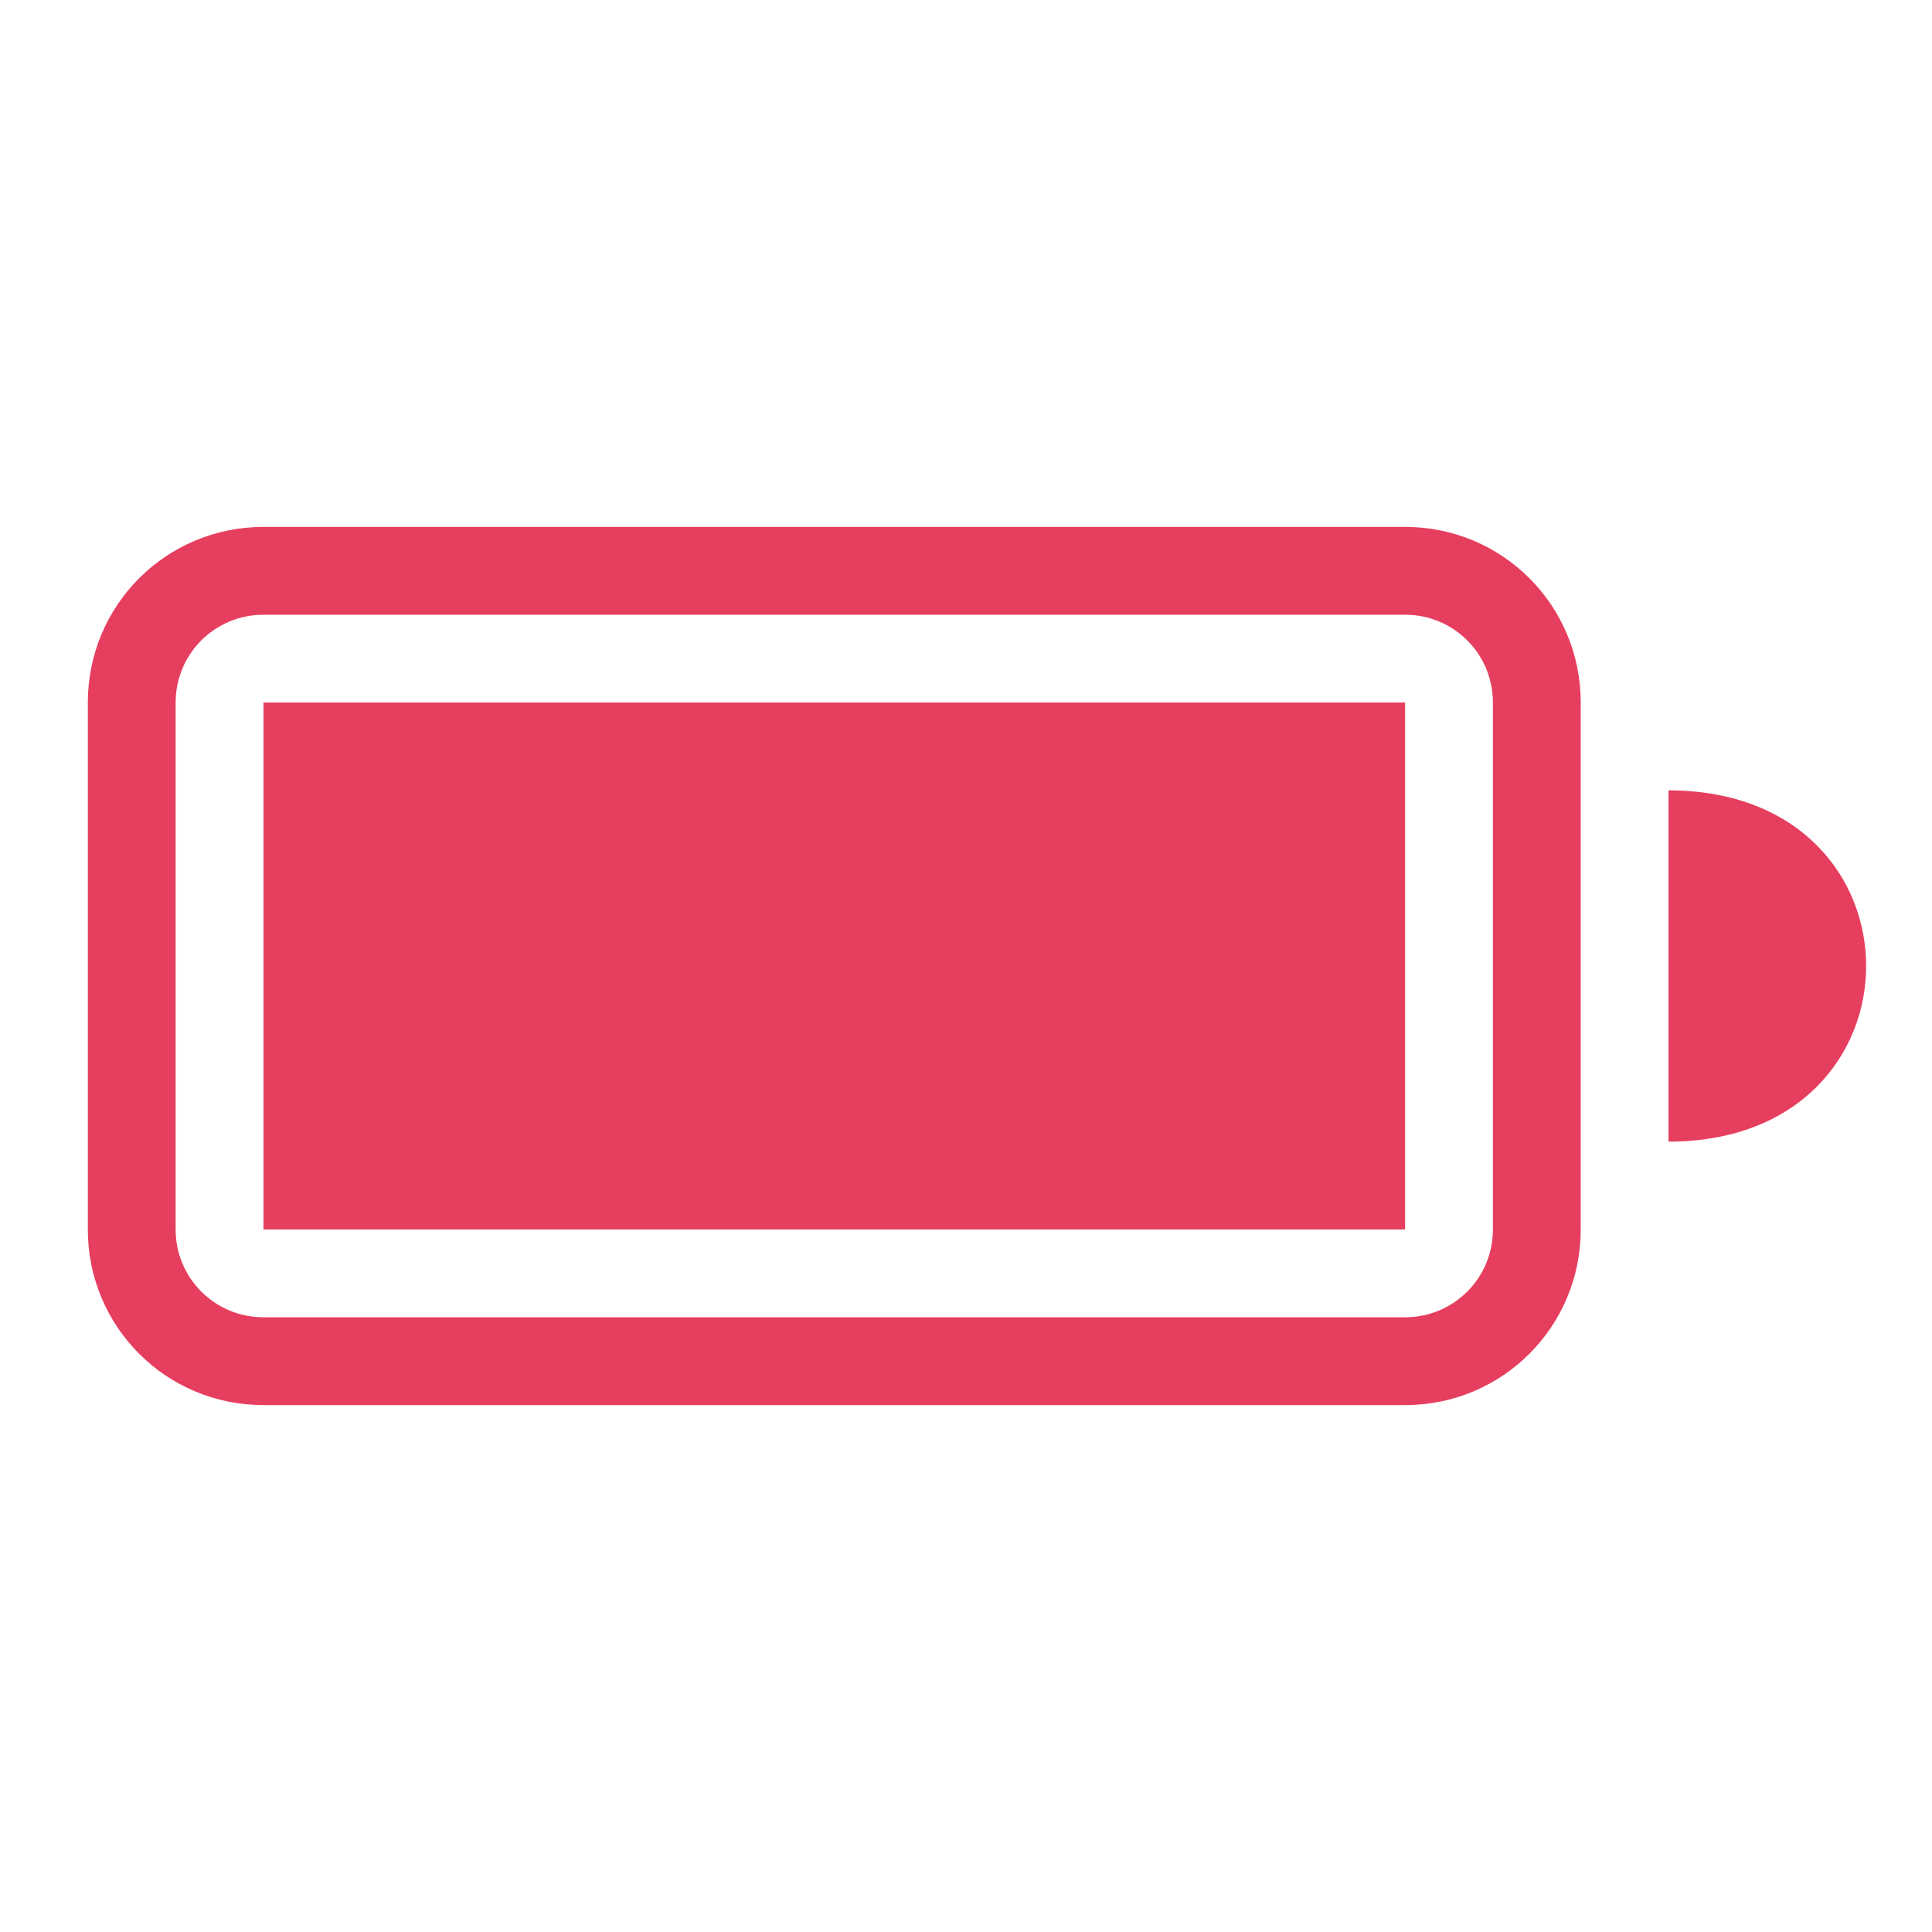
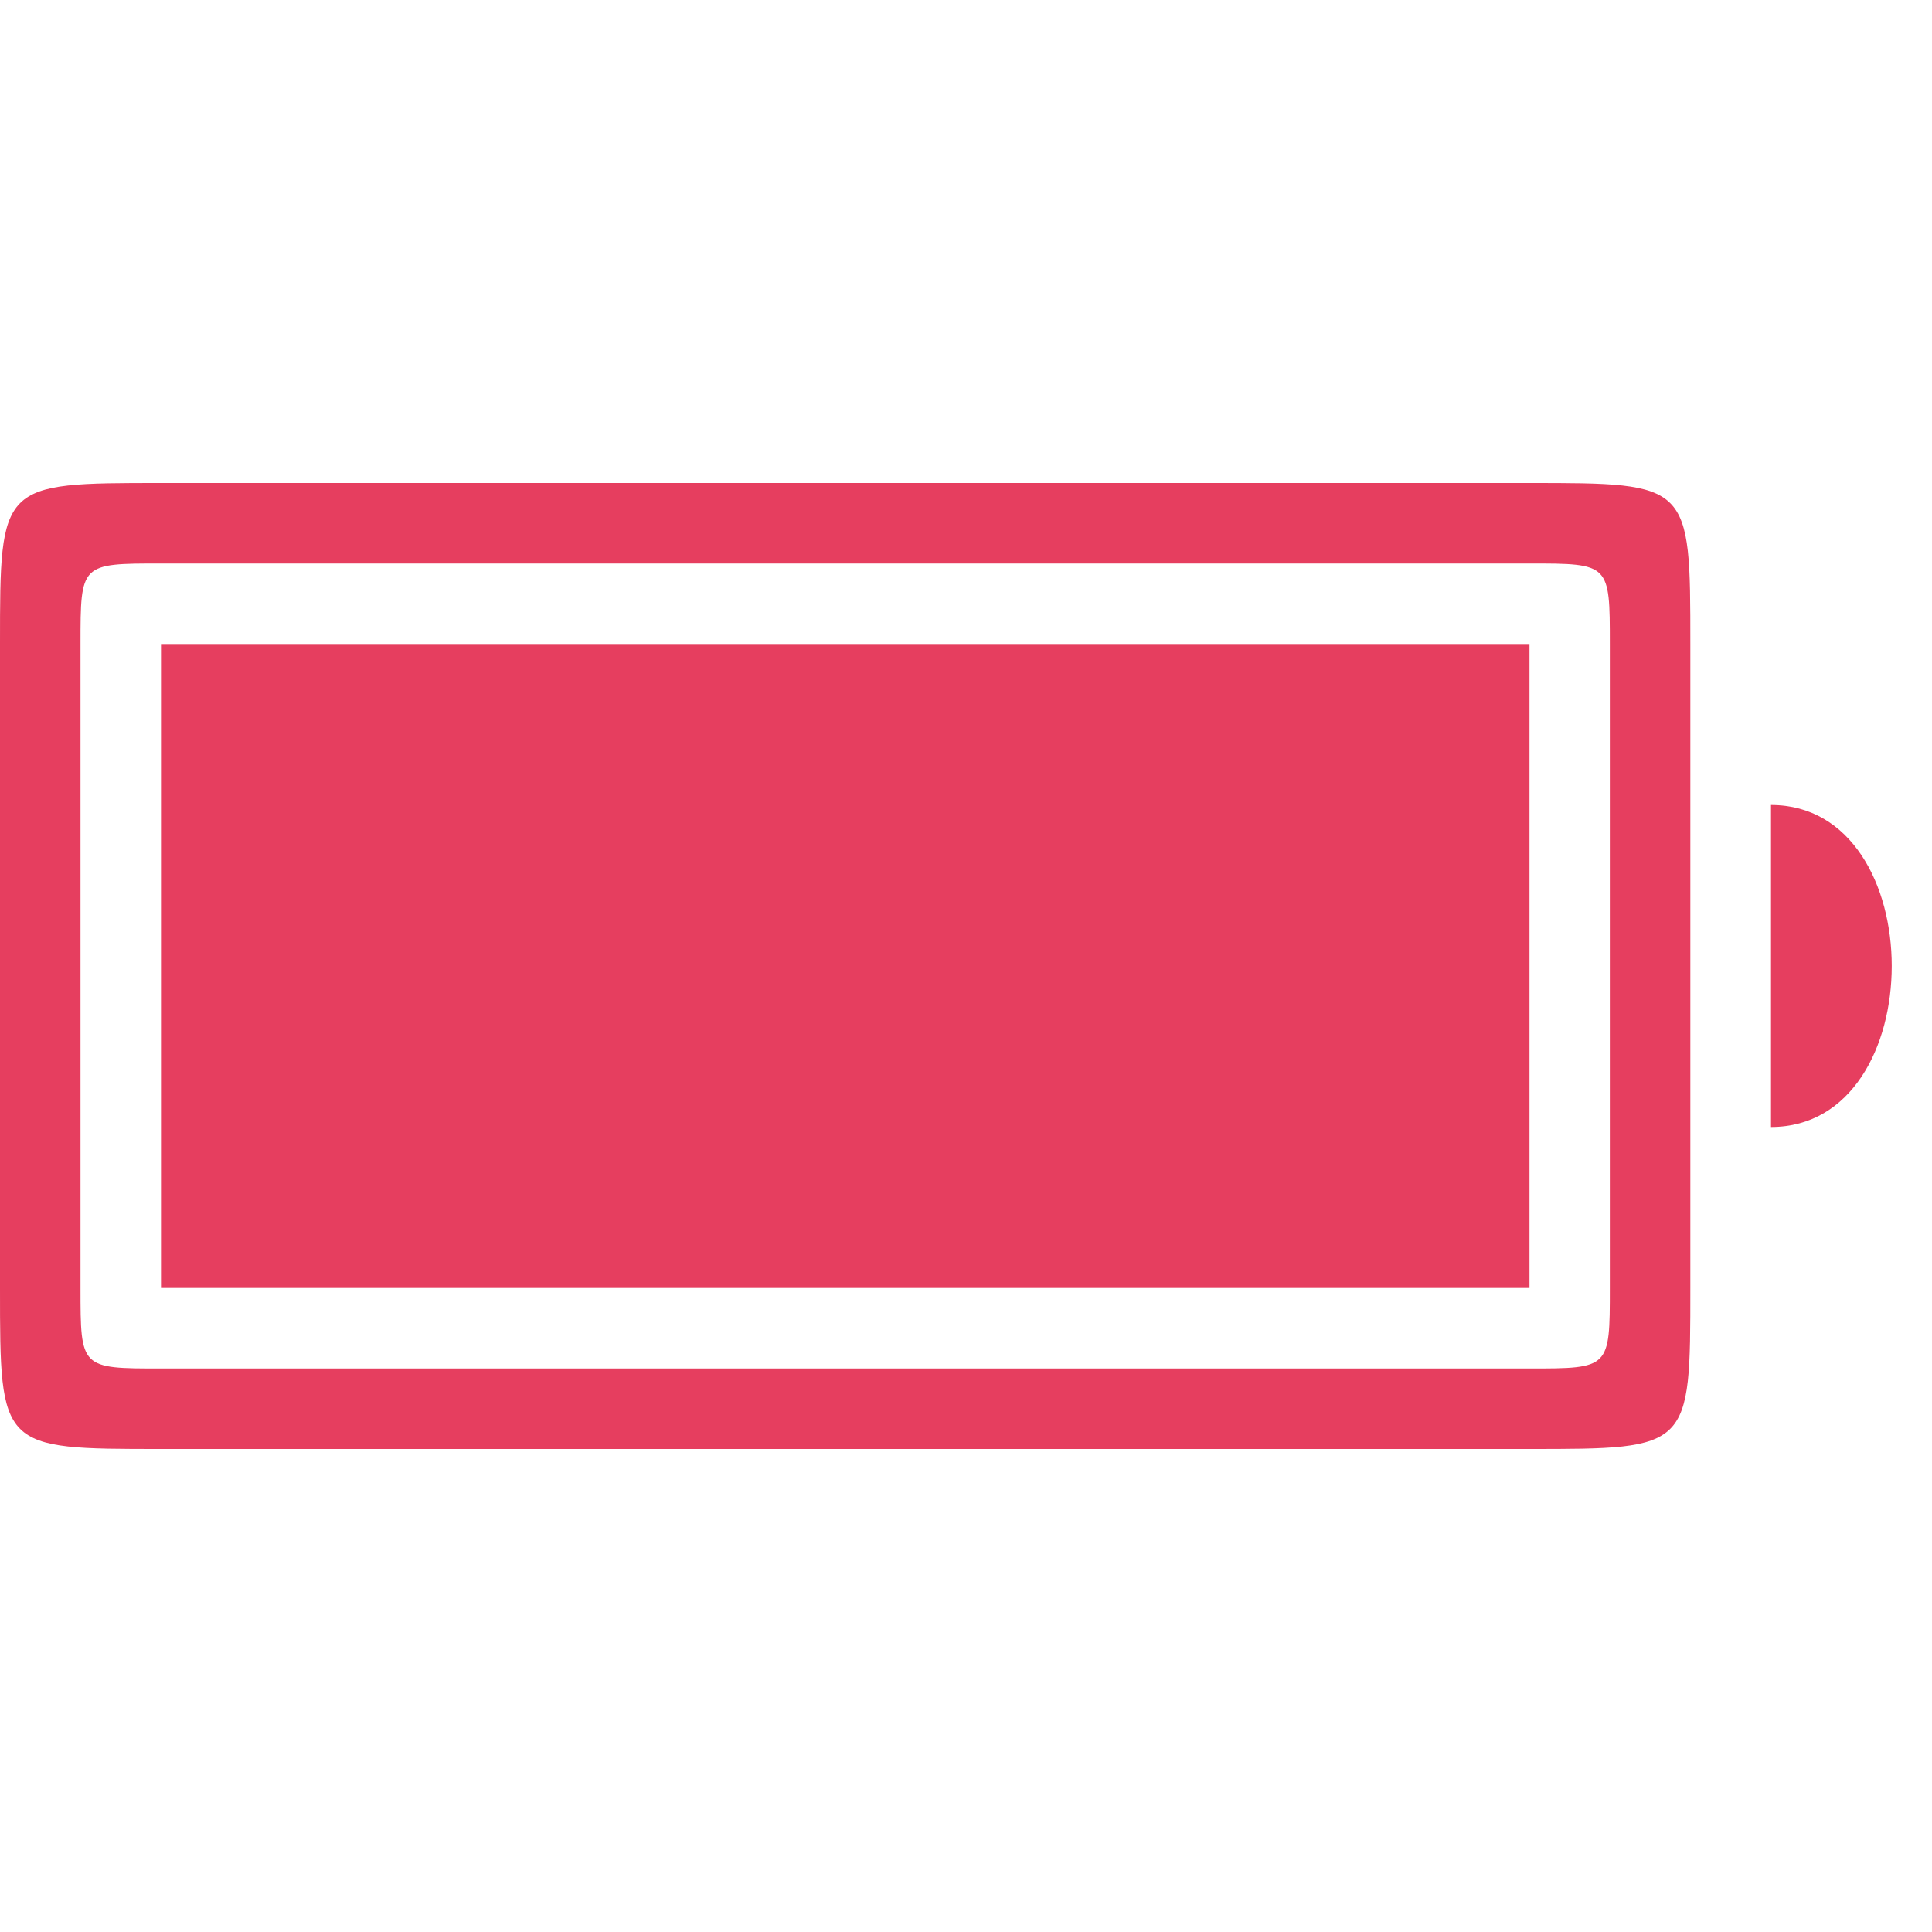
- <svg xmlns="http://www.w3.org/2000/svg" id="svg7384" style="enable-background:new" height="22" width="22" version="1.1">
+ <svg xmlns="http://www.w3.org/2000/svg" xmlns:xlink="http://www.w3.org/1999/xlink" id="svg7384" style="enable-background:new" height="24" width="24" version="1.1">
  <defs id="defs7386">
    <filter id="filter7554" style="color-interpolation-filters:sRGB">
      <feBlend id="feBlend7556" in2="BackgroundImage" mode="darken" />
    </filter>
-     <filter style="color-interpolation-filters:sRGB" id="filter7554-6">
-       <feBlend mode="darken" in2="BackgroundImage" id="feBlend7556-3" />
+     <filter style="color-interpolation-filters:sRGB" id="filter7554-5">
+       <feBlend mode="darken" in2="BackgroundImage" id="feBlend7556-4" />
+     </filter>
+     <filter id="filter7554-6" style="color-interpolation-filters:sRGB">
+       <feBlend mode="darken" in2="BackgroundImage" id="feBlend7556-6" />
+     </filter>
+     <linearGradient x1="8.925" y1="6" x2="8.925" y2="19" id="linearGradient2868" xlink:href="#linearGradient3678" gradientUnits="userSpaceOnUse" gradientTransform="translate(-1,-2)" />
+     <linearGradient id="linearGradient3678">
+       <stop id="stop3680" style="stop-color:#ffffff;stop-opacity:1" offset="0" />
+       <stop id="stop3682" style="stop-color:#e6e6e6;stop-opacity:1" offset="1" />
+     </linearGradient>
+     <linearGradient x1="9" y1="3" x2="9" y2="21" id="linearGradient2393" xlink:href="#linearGradient3678" gradientUnits="userSpaceOnUse" gradientTransform="translate(-2,-1)" />
+     <linearGradient gradientTransform="translate(-1.000123,-5)" gradientUnits="userSpaceOnUse" xlink:href="#linearGradient3587-6-5-3" id="linearGradient2398" y2="21" x2="14" y1="3" x1="14" />
+     <linearGradient id="linearGradient3587-6-5-3">
+       <stop offset="0" style="stop-color:#000000;stop-opacity:1" id="stop3589-9-2-0" />
+       <stop offset="1" style="stop-color:#363636;stop-opacity:1" id="stop3591-7-4-7" />
+     </linearGradient>
+     <linearGradient gradientTransform="translate(-52.0968,-11.36383)" gradientUnits="userSpaceOnUse" xlink:href="#linearGradient3587-6-5-3" id="linearGradient2395" y2="27.364" x2="66.097" y1="9.364" x1="66.097" />
+     <linearGradient gradientUnits="userSpaceOnUse" xlink:href="#linearGradient3587-6-5-3" id="linearGradient7390" y2="13.496" x2="4.955" y1="2.684" x1="4.955" />
+     <linearGradient gradientUnits="userSpaceOnUse" xlink:href="#linearGradient3587-6-5-3" id="linearGradient7392" y2="11.649" x2="7.911" y1="4.576" x1="7.911" />
+     <linearGradient gradientUnits="userSpaceOnUse" xlink:href="#linearGradient3587-6-5-3" id="linearGradient7394" y2="13.317" x2="10.187" y1="2.774" x1="10.187" />
+     <linearGradient gradientUnits="userSpaceOnUse" xlink:href="#linearGradient3587-6-5-3" id="linearGradient7396" y2="15.183" x2="13.917" y1="0.882" x1="13.917" />
+     <linearGradient id="linearGradient5263">
+       <stop offset="0" style="stop-color:#a0d5ff;stop-opacity:1" id="stop5265" />
+       <stop offset="1" style="stop-color:#a0d5ff;stop-opacity:1" id="stop5267" />
+     </linearGradient>
+     <filter style="color-interpolation-filters:sRGB" id="filter7554-7">
+       <feBlend mode="darken" in2="BackgroundImage" id="feBlend7556-0" />
+     </filter>
+     <filter style="color-interpolation-filters:sRGB" id="filter7554-0">
+       <feBlend mode="darken" in2="BackgroundImage" id="feBlend7556-04" />
+     </filter>
+     <filter id="filter7554-6-5" style="color-interpolation-filters:sRGB">
+       <feBlend id="feBlend7556-3" in2="BackgroundImage" mode="darken" />
    </filter>
  </defs>
-   <path style="clip-rule:evenodd;fill:#e63e5f;fill-rule:evenodd;stroke-linejoin:round;stroke-miterlimit:1.414;fill-opacity:1" d="M 3,6 C 1.892,6 1,6.892 1,8 v 6 c 0,1.108 0.892,2 2,2 h 13 c 1.108,0 2,-0.892 2,-2 V 8 C 18,6.892 17.108,6 16,6 Z m 0,1 h 13 c 0.554,0 1,0.446 1,1 v 6 c 0,0.554 -0.446,1 -1,1 H 3 C 2.446,15 2,14.554 2,14 V 8 C 2,7.446 2.446,7 3,7 Z m 0,1 v 6 H 16 V 8 Z M 19,9 V 13 c 3,0 3,-4 0,-4 z" id="path2-7" />
+   <path style="clip-rule:evenodd;fill:#e63e5f;fill-opacity:1;fill-rule:evenodd;stroke-width:1.167;stroke-linejoin:round;stroke-miterlimit:1.414" d="M 2,6 C 0,6 0,6 0,8 v 8 c 0,2 0,2 2,2 h 16.998 c 2,0 2,0 2,-2 V 8 c 0,-2 0,-2 -2,-2 z m 0,1 h 16.998 c 1,0 1,0 1,1 v 8 c 0,1 0,1 -1,1 H 2 C 1,17 1,17 1,16 V 8 C 1,7 1,7 2,7 Z m 0,1 v 8 H 19 V 8 Z m 20,2 v 4 c 2,0 2,-4 0,-4 z" id="path2-7" />
</svg>
